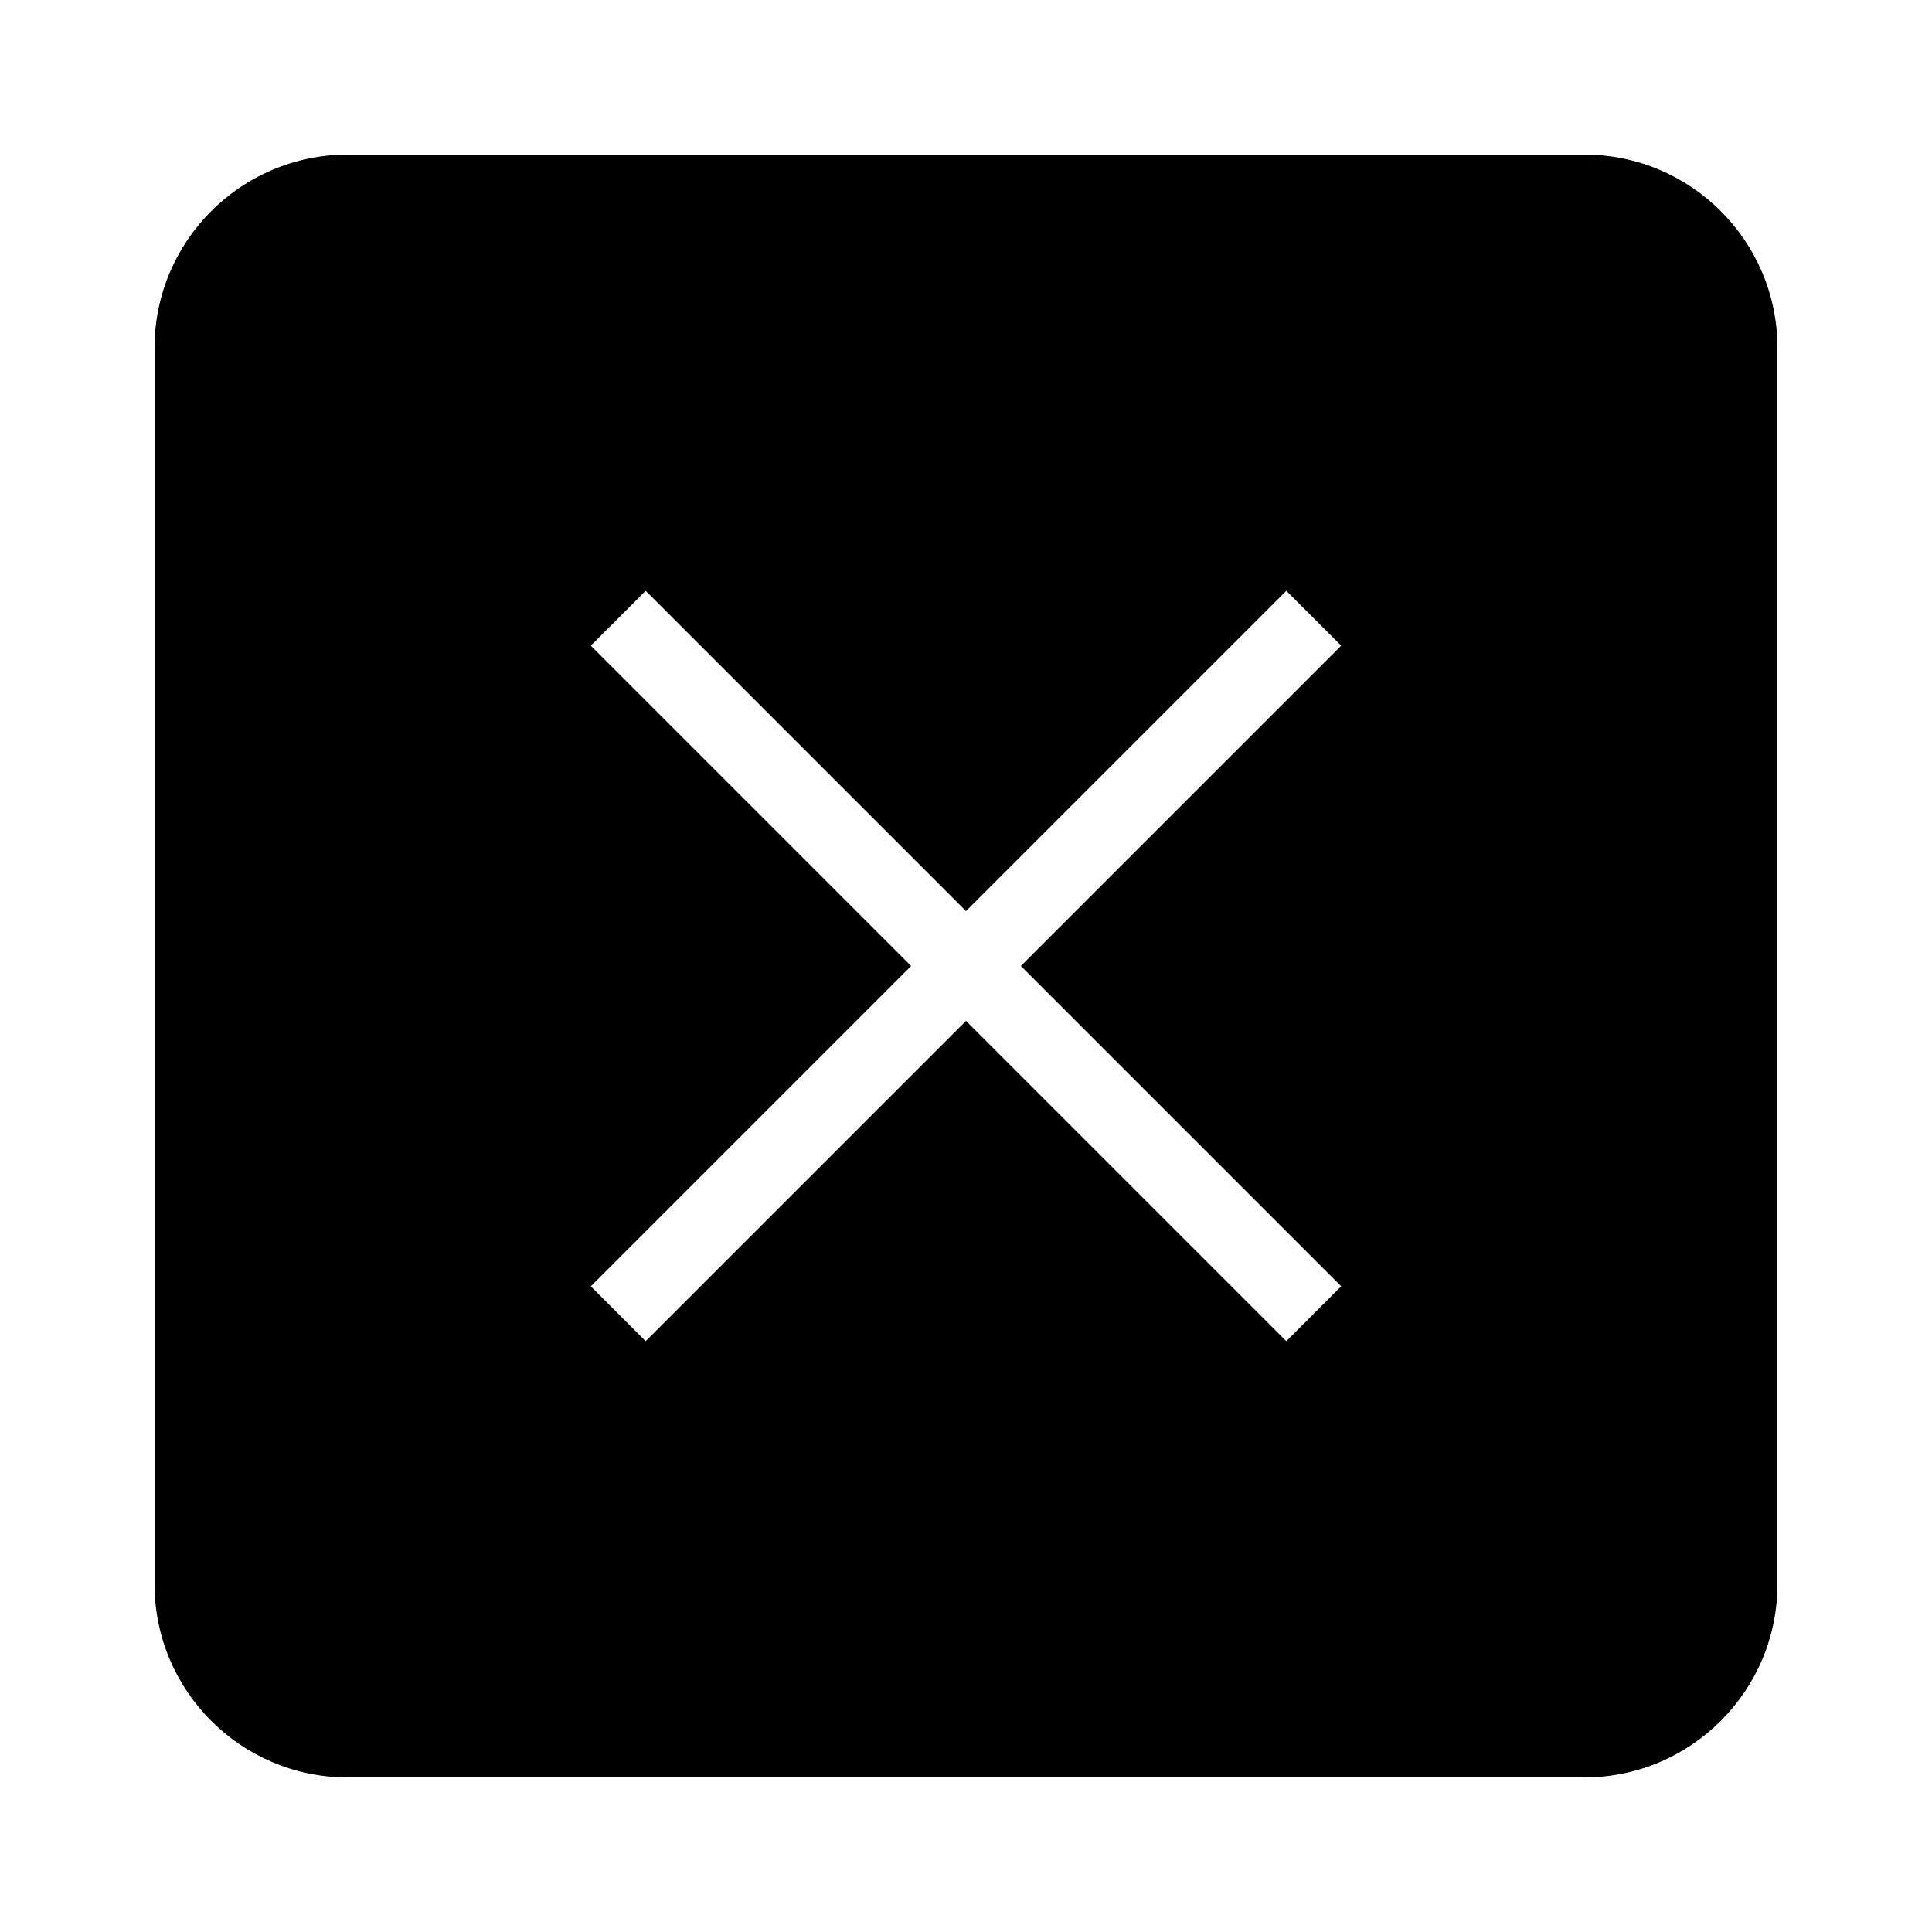
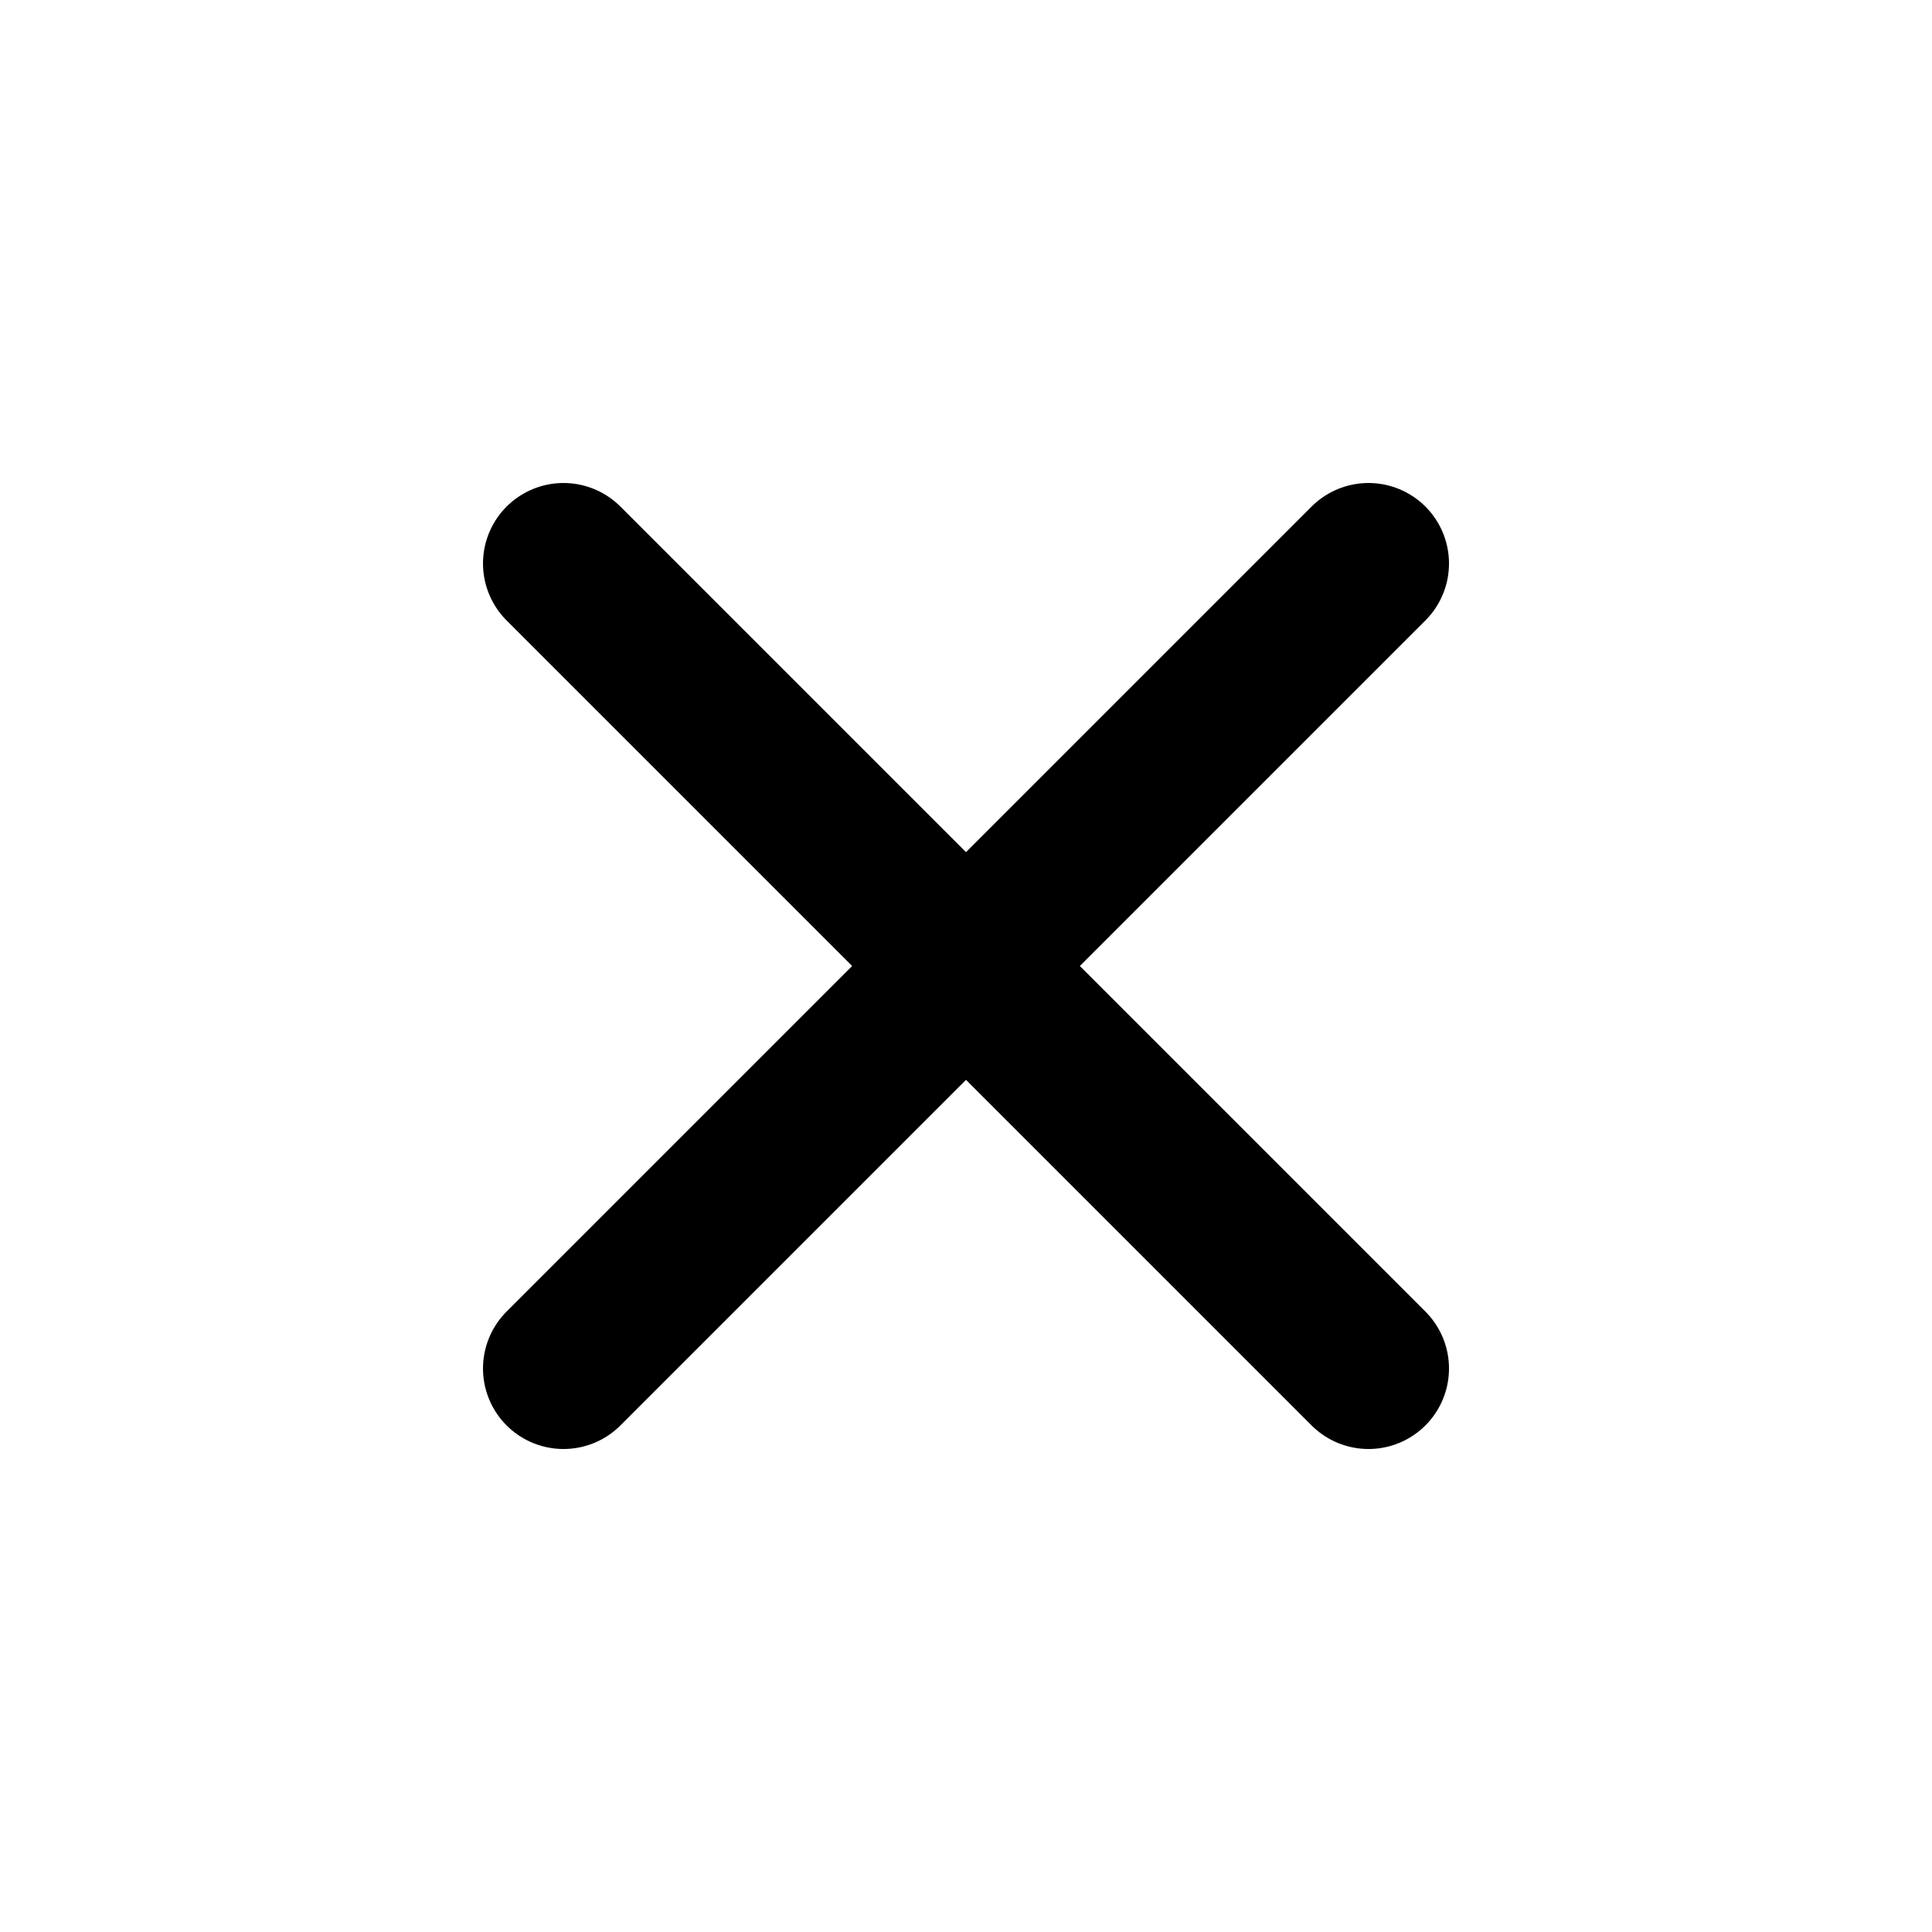
- <svg xmlns="http://www.w3.org/2000/svg" viewBox="0 0 50 50" width="50px" height="50px">
-   <path d="M41,4H9C6.24,4,4,6.24,4,9v32c0,2.76,2.24,5,5,5h32c2.76,0,5-2.24,5-5V9C46,6.24,43.76,4,41,4z M34.71,33.29l-1.42,1.42 L25,26.42l-8.29,8.29l-1.42-1.42L23.58,25l-8.29-8.29l1.42-1.42L25,23.58l8.29-8.29l1.42,1.42L26.42,25L34.71,33.29z" />
+ <svg xmlns="http://www.w3.org/2000/svg" width="100%" height="100%" viewBox="0 0 24 24" fill="none">
+   <path d="M17 7L7 17M7 7L17 17" stroke="currentColor" stroke-width="2" stroke-linecap="round" stroke-linejoin="round" />
</svg>
